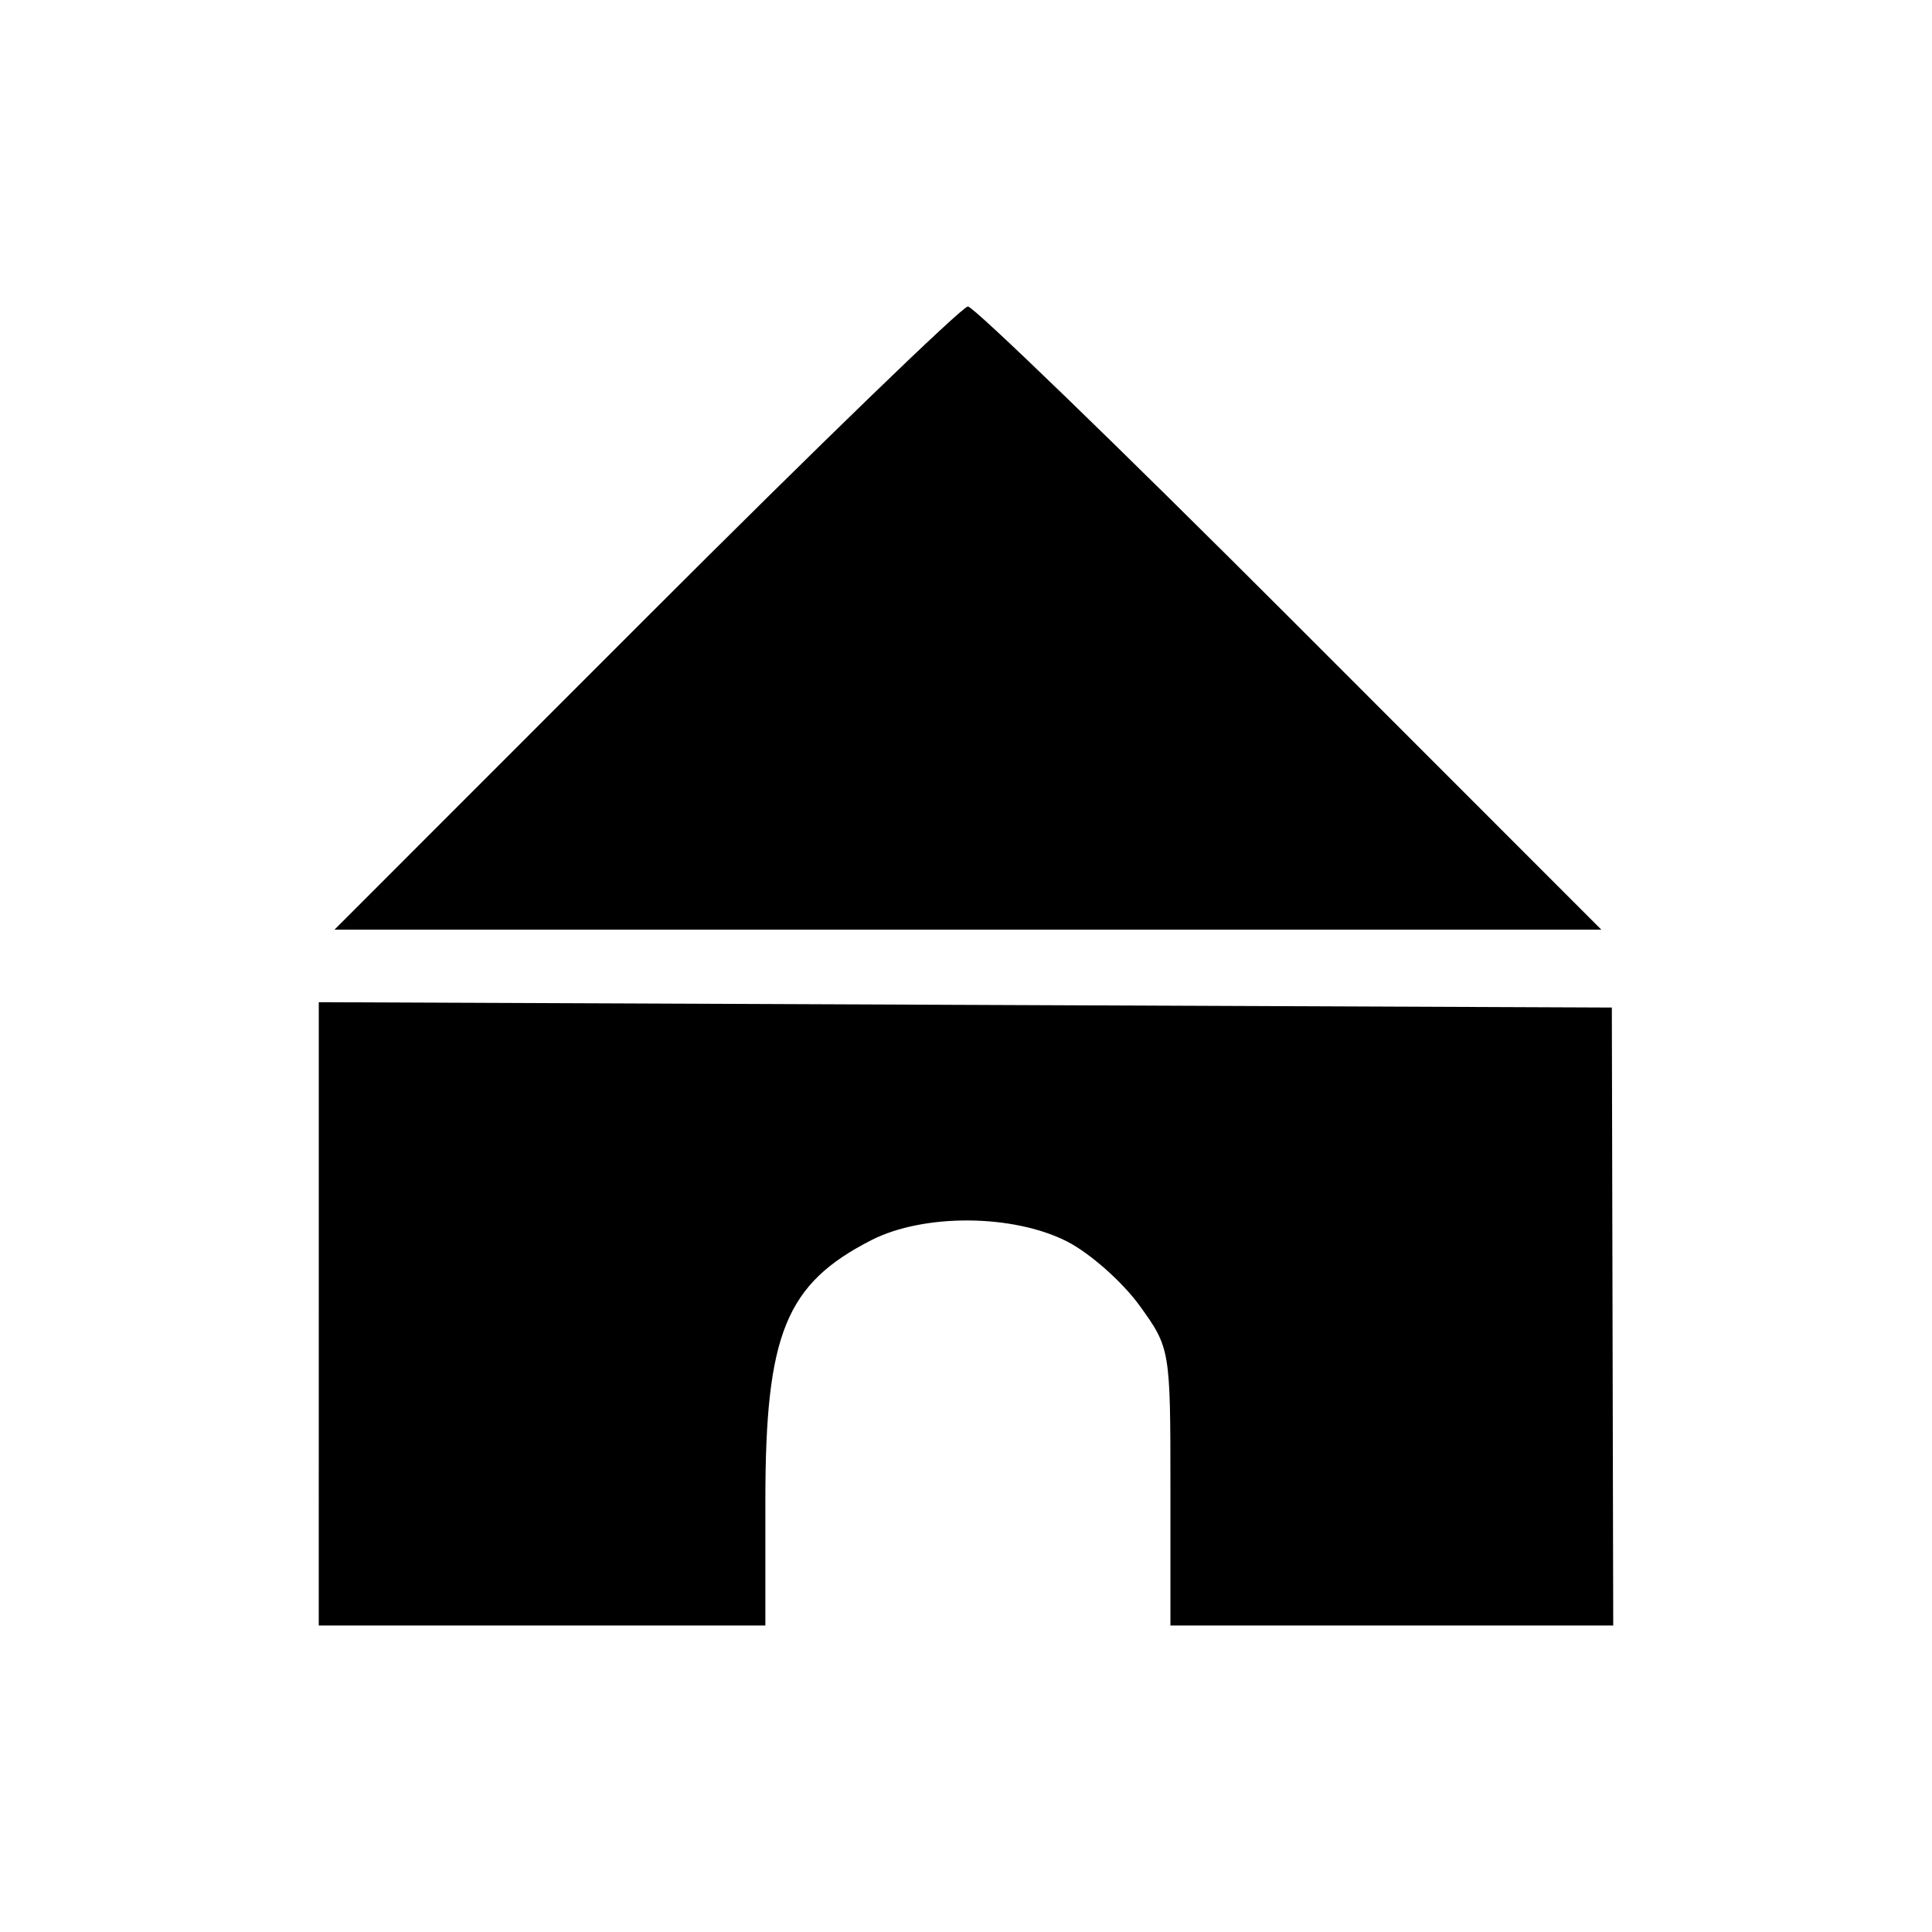
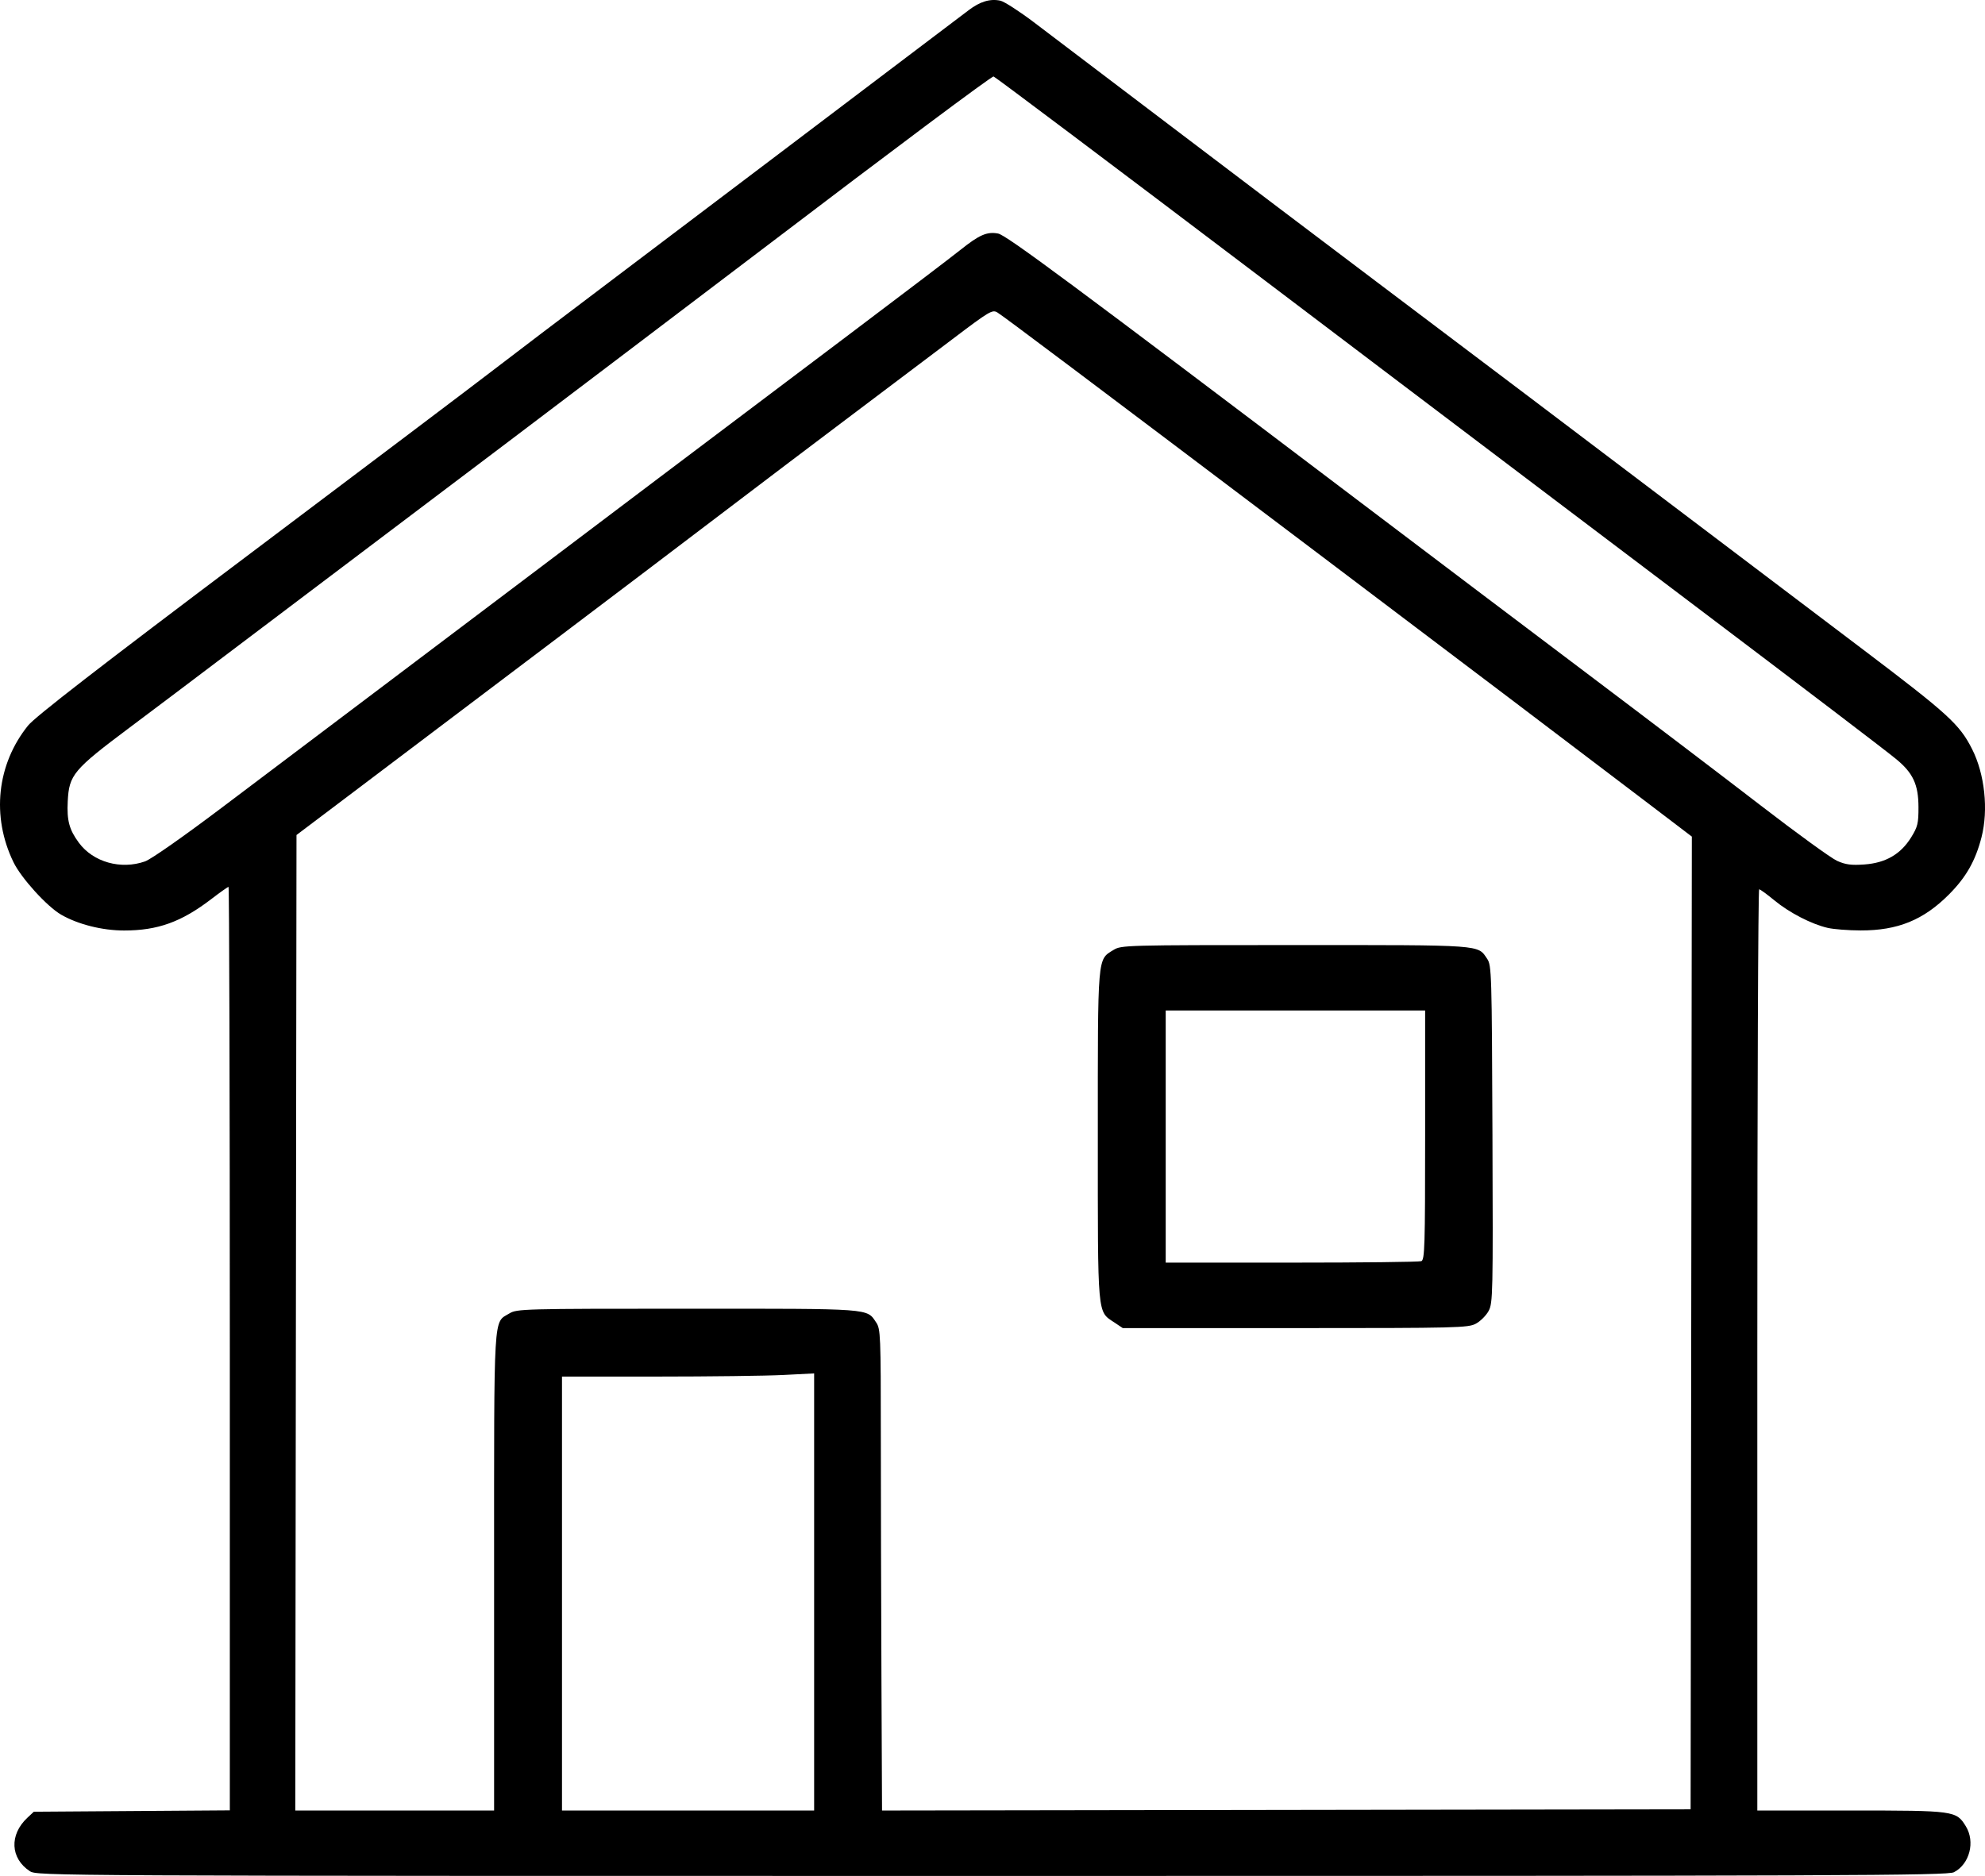
- <svg xmlns="http://www.w3.org/2000/svg" width="400" height="400" viewBox="0 0 400 400" version="1.1" id="svg1" xml:space="preserve">
+ <svg xmlns="http://www.w3.org/2000/svg" width="300.926" height="284.429" viewBox="0 0 300.926 284.429" version="1.1" id="svg1" xml:space="preserve">
  <defs id="defs1" />
-   <g id="layer1" transform="translate(-820)">
-     <path style="fill:#000000;stroke-width:2.15" d="m 885.998,272.02 v -64.526 l 133.858,0.554 133.858,0.554 0.144,63.972 0.144,63.972 h -45.839 -45.839 v -28.707 c 0,-28.455 -0.056,-28.784 -6.422,-37.572 -3.532,-4.876 -10.267,-10.827 -14.967,-13.225 -11.162,-5.694 -29.667,-5.826 -40.519,-0.287 -17.732,9.05 -21.955,19.422 -21.955,53.918 v 25.873 h -46.232 -46.232 z m 67.735,-144.056 c 35.466,-35.48 65.463,-64.51 66.66,-64.51 1.198,0 31.195,29.029 66.66,64.51 l 64.483,64.51 h -131.143 -131.143 z" id="path7" />
+   <g id="layer1" transform="translate(-45.1394,-49.44814)">
+     <path style="fill:#000000" d="m 49.657,333.149 c -2.956,-1.945 -3.121,-5.523 -0.373,-8.091 l 0.983,-0.919 14.857,-0.104 14.857,-0.104 v -70.009 c 0,-38.505 -0.089,-70.009 -0.197,-70.009 -0.108,0 -1.285,0.834 -2.614,1.852 -4.528,3.47 -8.116,4.764 -13.216,4.764 -3.306,0 -6.994,-0.927 -9.543,-2.398 -2.15,-1.241 -6.055,-5.543 -7.232,-7.967 -3.366,-6.933 -2.521,-14.832 2.216,-20.713 1.063,-1.32 10.769,-8.834 33.592,-26.007 17.654,-13.283 34.082,-25.685 36.508,-27.56 2.426,-1.875 11.689,-8.904 20.584,-15.619 8.895,-6.715 19.15,-14.47 22.789,-17.232 3.639,-2.762 11.33,-8.585 17.092,-12.939 5.762,-4.354 11.172,-8.448 12.024,-9.097 1.733,-1.322 3.274,-1.783 4.824,-1.442 0.573,0.126 2.848,1.592 5.054,3.258 2.206,1.666 11.62,8.806 20.919,15.867 9.299,7.061 23.281,17.641 31.071,23.512 7.79,5.87 18.045,13.609 22.789,17.197 26.304,19.895 39.809,30.114 51.074,38.645 12.812,9.702 14.493,11.239 16.394,14.991 1.918,3.784 2.496,9.204 1.427,13.368 -0.916,3.566 -2.332,6.057 -4.926,8.663 -3.87,3.888 -7.777,5.479 -13.415,5.464 -1.833,-0.005 -4.073,-0.179 -4.977,-0.388 -2.459,-0.567 -5.824,-2.306 -8.094,-4.182 -1.11,-0.918 -2.144,-1.669 -2.297,-1.669 -0.153,0 -0.278,31.427 -0.278,69.837 v 69.837 h 14.188 c 15.737,0 15.966,0.031 17.417,2.38 1.456,2.356 0.583,5.744 -1.798,6.975 -0.988,0.511 -15.883,0.569 -145.847,0.567 -143.5,-0.002 -144.756,-0.009 -145.849,-0.728 z m 70.388,-45.417 c 0,-39.989 -0.139,-37.646 2.315,-39.142 1.138,-0.694 2.037,-0.718 27.016,-0.719 28.166,-0.001 27.126,-0.078 28.597,2.093 0.659,0.973 0.698,1.931 0.701,17.386 0.002,8.996 0.043,25.413 0.092,36.482 l 0.089,20.125 61.291,-0.093 61.291,-0.093 0.093,-73.74 0.093,-73.74 -7.187,-5.47 c -9.915,-7.545 -27.979,-21.222 -48.618,-36.809 -36.929,-27.89 -48.43,-36.535 -49.456,-37.174 -0.779,-0.485 -1.163,-0.258 -6.868,4.061 -3.324,2.516 -10.096,7.622 -15.049,11.346 -4.953,3.724 -14.133,10.673 -20.4,15.443 -6.267,4.769 -17.184,13.04 -24.259,18.38 -7.076,5.34 -15.493,11.698 -18.705,14.129 -3.212,2.431 -9.249,6.992 -13.416,10.137 l -7.576,5.717 -0.093,73.952 -0.093,73.952 h 15.071 15.071 z m 94.059,-37.756 c -2.645,-1.767 -2.534,-0.527 -2.535,-28.331 -6.3e-4,-27.626 -0.083,-26.646 2.379,-28.168 1.173,-0.725 1.772,-0.741 27.546,-0.741 28.721,0 27.632,-0.078 29.105,2.095 0.666,0.983 0.702,2.181 0.796,26.575 0.094,24.239 0.064,25.61 -0.58,26.804 -0.373,0.692 -1.242,1.56 -1.931,1.93 -1.179,0.632 -2.778,0.672 -27.393,0.672 h -26.14 z m 46.504,-9.313 c 0.52,-0.199 0.581,-2.227 0.581,-19.113 V 202.659 H 241.525 221.861 v 19.113 19.113 h 19.083 c 10.496,0 19.345,-0.1 19.665,-0.223 z m -92.045,50.155 v -33.137 l -4.686,0.239 c -2.578,0.131 -11.179,0.24 -19.113,0.241 l -14.427,10e-4 v 32.897 32.897 h 19.113 19.113 z M 67.138,180.047 c 0.914,-0.323 5.869,-3.795 11.716,-8.21 5.573,-4.208 15.922,-12.013 22.997,-17.344 7.076,-5.331 18.406,-13.881 25.178,-18.999 12.48,-9.432 20.532,-15.505 46.681,-35.21 7.985,-6.017 15.628,-11.828 16.984,-12.912 2.904,-2.321 4.07,-2.831 5.752,-2.516 1.241,0.233 10.829,7.345 55.003,40.798 9.906,7.502 25.371,19.187 34.367,25.967 8.996,6.78 20.822,15.769 26.281,19.976 5.458,4.207 10.655,7.975 11.549,8.374 1.286,0.574 2.15,0.688 4.142,0.545 3.22,-0.23 5.506,-1.558 7.088,-4.118 0.985,-1.594 1.111,-2.118 1.104,-4.585 -0.01,-3.417 -0.82,-5.161 -3.374,-7.265 -1.697,-1.399 -13.117,-10.095 -32.087,-24.435 -4.953,-3.744 -13.908,-10.514 -19.901,-15.043 -5.993,-4.53 -16.496,-12.477 -23.34,-17.66 -6.845,-5.183 -16.001,-12.117 -20.347,-15.408 -23.758,-17.99 -40.907,-30.888 -41.164,-30.958 -0.275,-0.075 -14.775,10.758 -35.106,26.227 -5.054,3.846 -14.317,10.871 -20.584,15.612 -6.267,4.741 -14.289,10.817 -17.827,13.502 -3.538,2.685 -13.545,10.243 -22.238,16.796 -8.693,6.553 -18.534,13.986 -21.87,16.518 -3.336,2.532 -9.329,7.048 -13.318,10.036 -8.57,6.419 -9.212,7.183 -9.415,11.2 -0.147,2.917 0.222,4.296 1.682,6.28 2.169,2.947 6.368,4.131 10.046,2.834 z" id="path6" />
  </g>
</svg>
